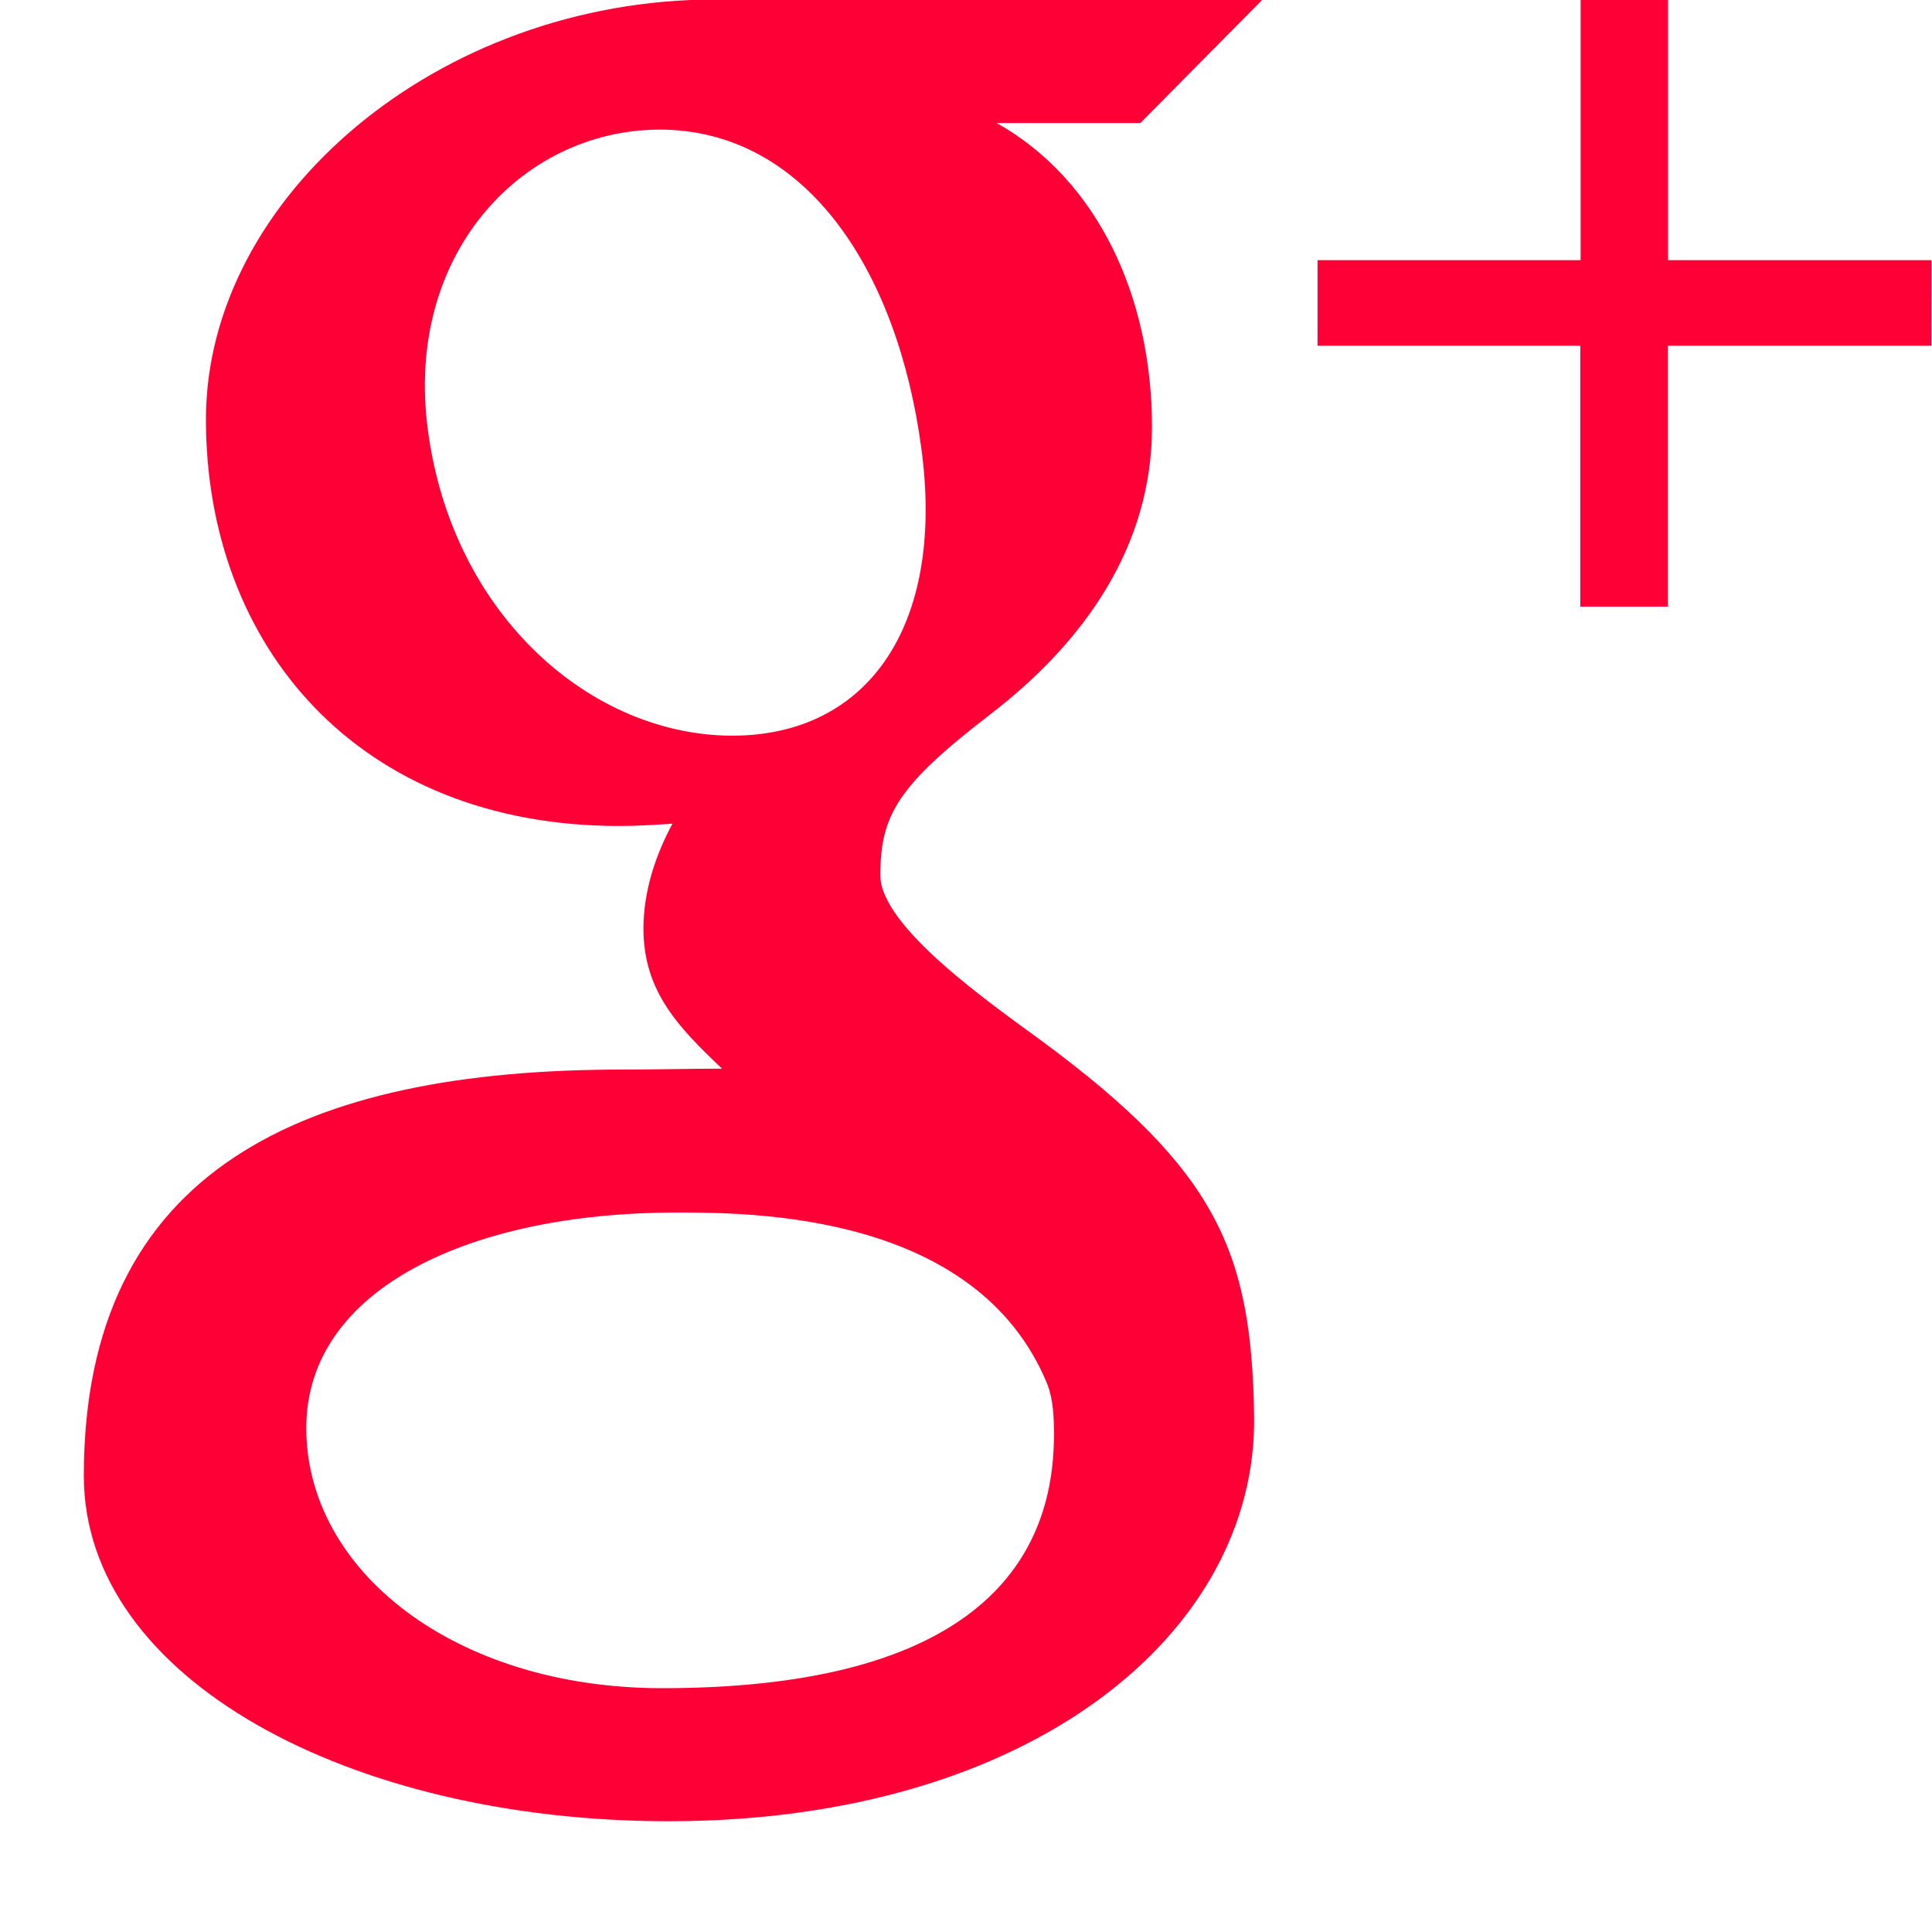
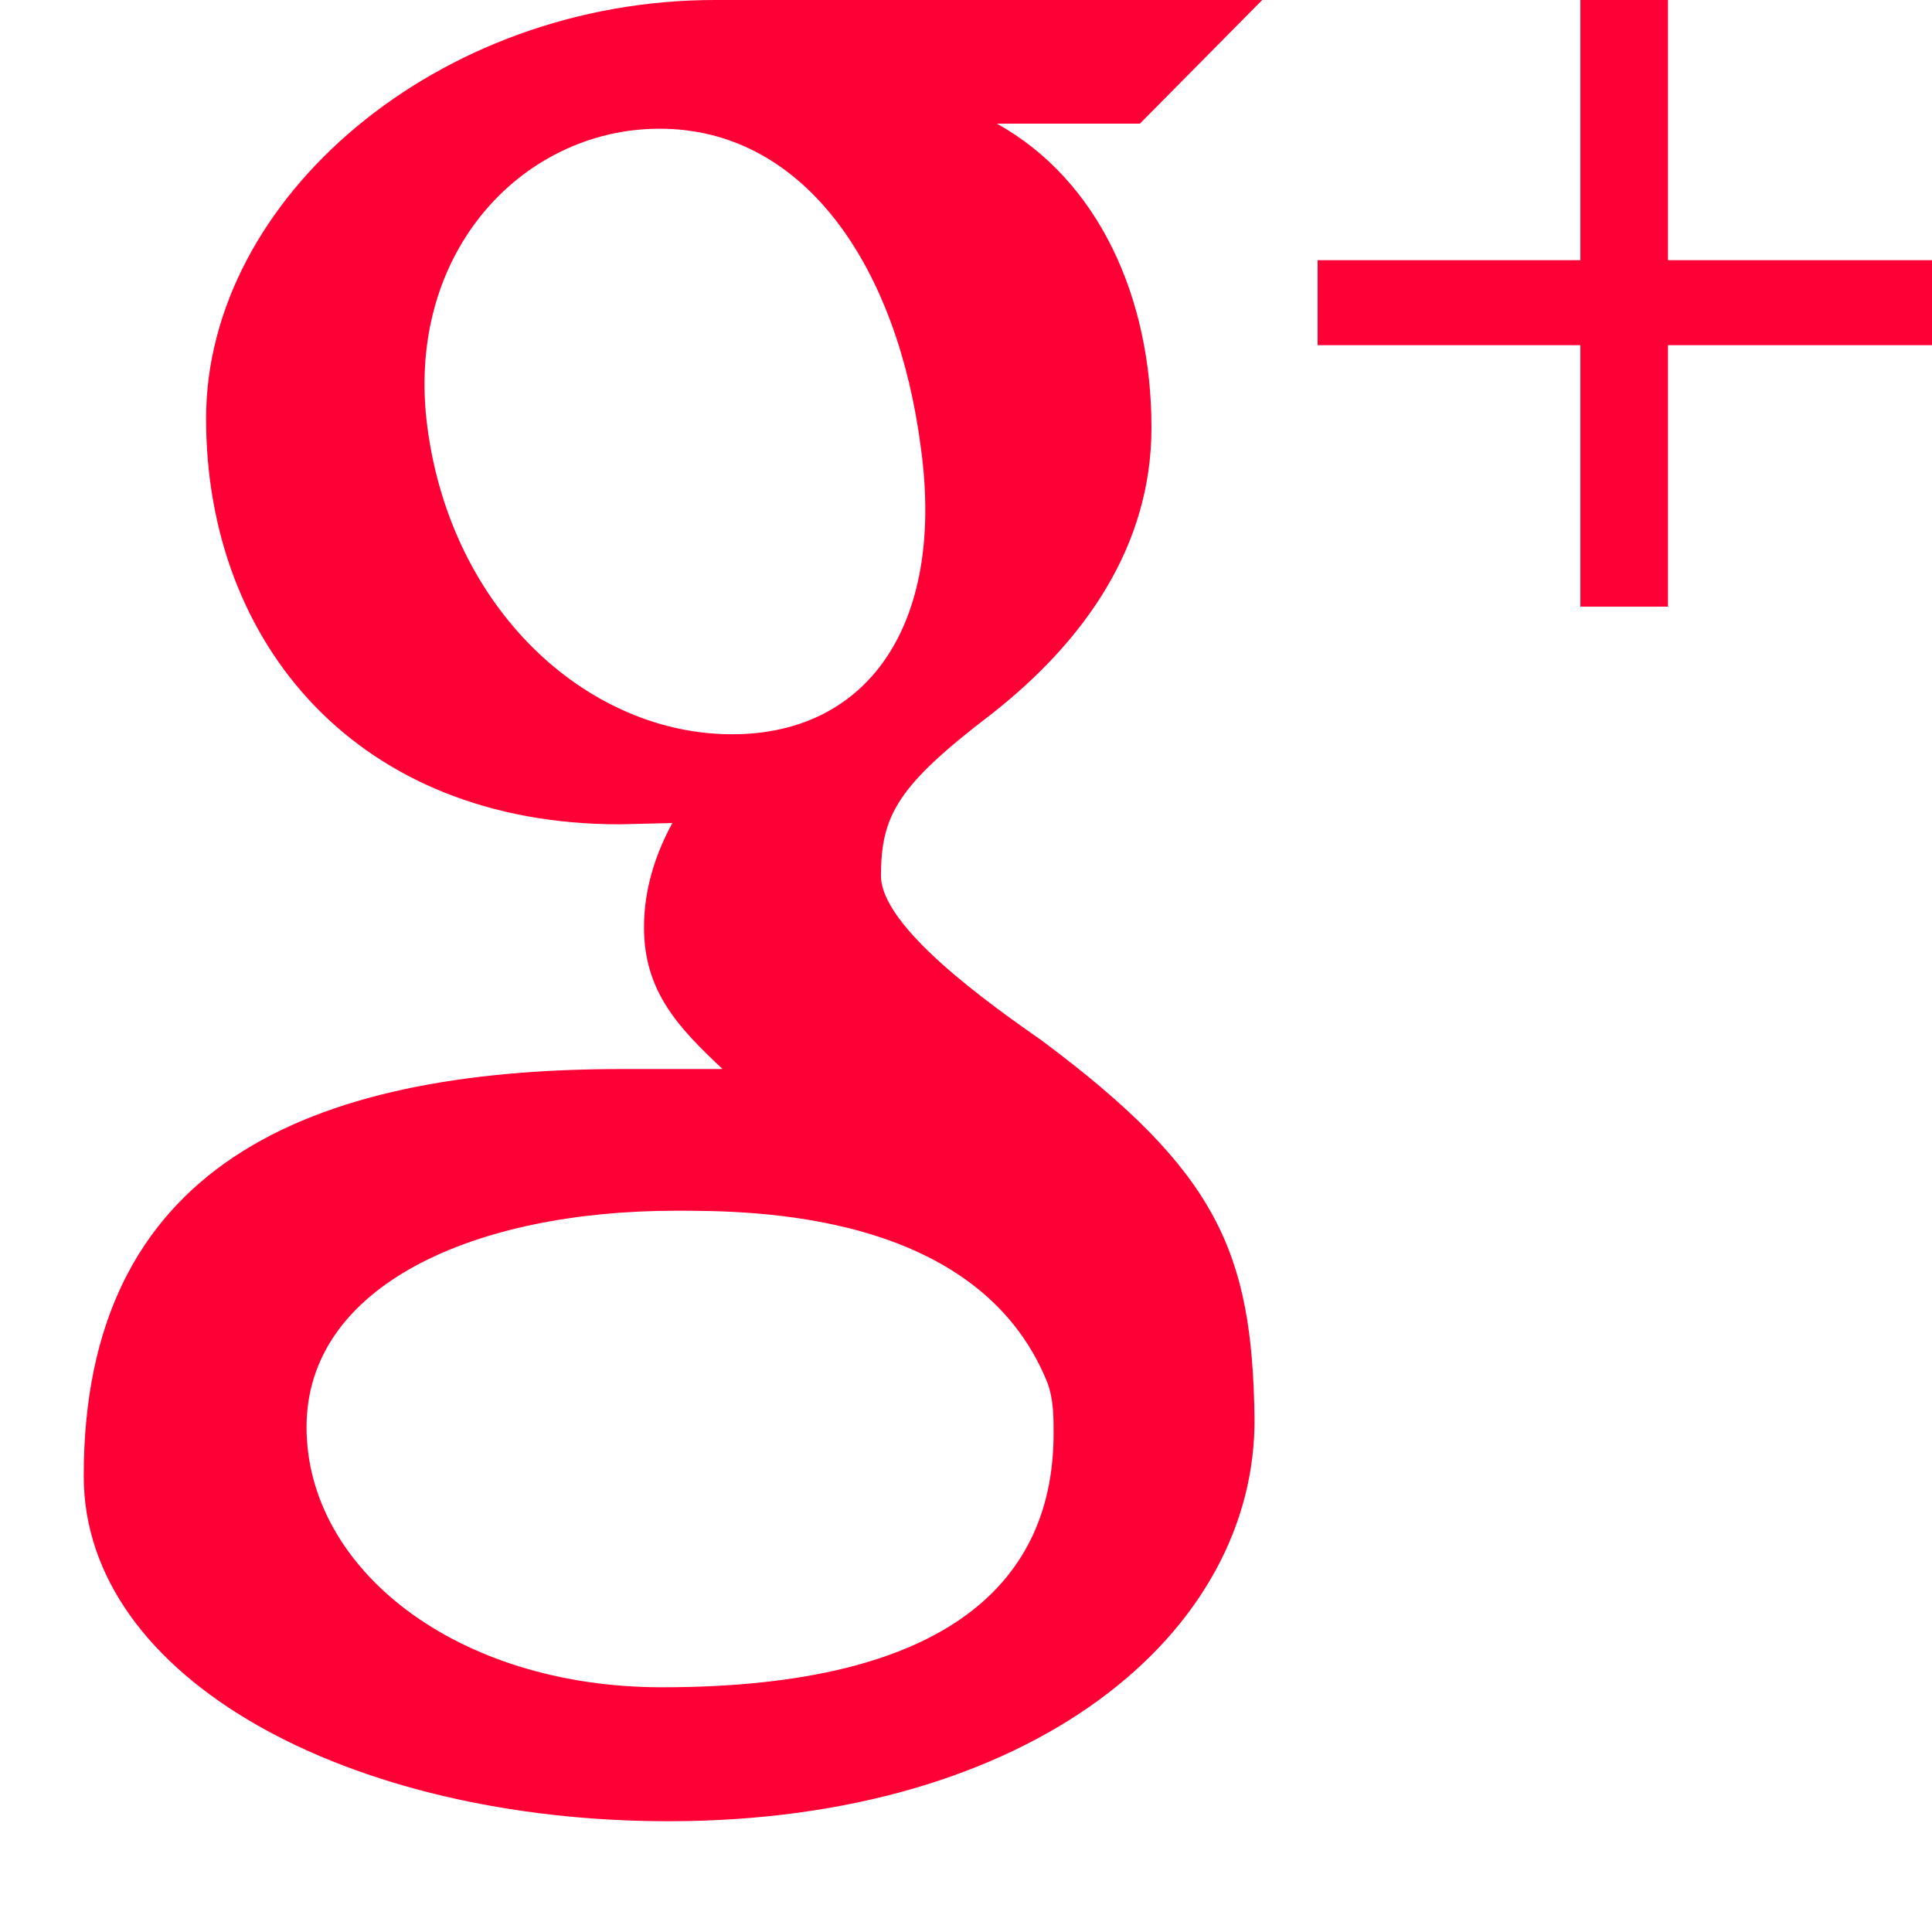
- <svg xmlns="http://www.w3.org/2000/svg" width="15" height="15" viewBox="0 0 15 15">
-   <g>
-     <g>
-       <path fill="#ff0036" d="M9.737 10.993c.025 1.682-1.731 3.147-4.546 3.147-2.47 0-4.54-1.103-4.54-2.682 0-2.385 1.714-3.154 4.184-3.154.27 0 .516-.007.771-.007-.338-.321-.61-.6-.61-1.087 0-.292.093-.568.225-.815-.134.009-.271.018-.412.018-2.029 0-3.21-1.4-3.21-3.157 0-1.719 1.798-3.26 3.954-3.26h4.25l-.949.959H7.738c.788.442 1.206 1.354 1.206 2.36 0 .923-.52 1.666-1.255 2.231-.718.552-.854.782-.854 1.25 0 .4.857.995 1.252 1.285 1.372 1.012 1.63 1.649 1.65 2.912zM5.63 5.711c1.087.03 1.711-.829 1.524-2.226C6.968 2.09 6.26 1.04 5.173 1.007c-1.087-.03-2.04.942-1.85 2.338.186 1.397 1.22 2.333 2.308 2.366zm2.553 5.43c0-.133-.004-.27-.051-.393-.545-1.334-2.298-1.334-2.883-1.334-1.572 0-2.871.58-2.871 1.673 0 1.112 1.159 2.02 2.763 2.02 2.256 0 3.042-.85 3.042-1.966zm6.812-8.457H12.95V4.71h-.68V2.684H10.23V2.02h2.042V-.002h.679V2.02h2.045z" />
-     </g>
-   </g>
+ <svg xmlns="http://www.w3.org/2000/svg" viewBox="0 0 15 15">
+   <path fill="#ff0036" d="M9.74 11c.02 1.68-1.73 3.14-4.55 3.14-2.47 0-4.54-1.1-4.54-2.68 0-2.39 1.71-3.16 4.18-3.16h.78C5.27 7.98 5 7.7 5 7.2c0-.3.09-.57.22-.81l-.41.01c-2.03 0-3.21-1.4-3.21-3.15C1.6 1.54 3.4 0 5.55 0H9.8l-.95.96H7.74c.79.44 1.2 1.35 1.2 2.36 0 .92-.52 1.66-1.25 2.23-.72.55-.85.78-.85 1.25 0 .4.85 1 1.25 1.28C9.46 9.1 9.72 9.73 9.74 11zM5.63 5.7c1.09.03 1.71-.83 1.52-2.22-.18-1.4-.89-2.45-1.98-2.48-1.08-.03-2.04.94-1.85 2.33.19 1.4 1.22 2.34 2.31 2.37zm2.55 5.43c0-.13 0-.27-.05-.4-.54-1.33-2.3-1.33-2.88-1.33-1.57 0-2.87.58-2.87 1.68s1.16 2.02 2.76 2.02c2.26 0 3.04-.85 3.04-1.97zM15 2.68h-2.05v2.03h-.68V2.68h-2.04v-.66h2.04V0h.68v2.02H15z" />
</svg>
